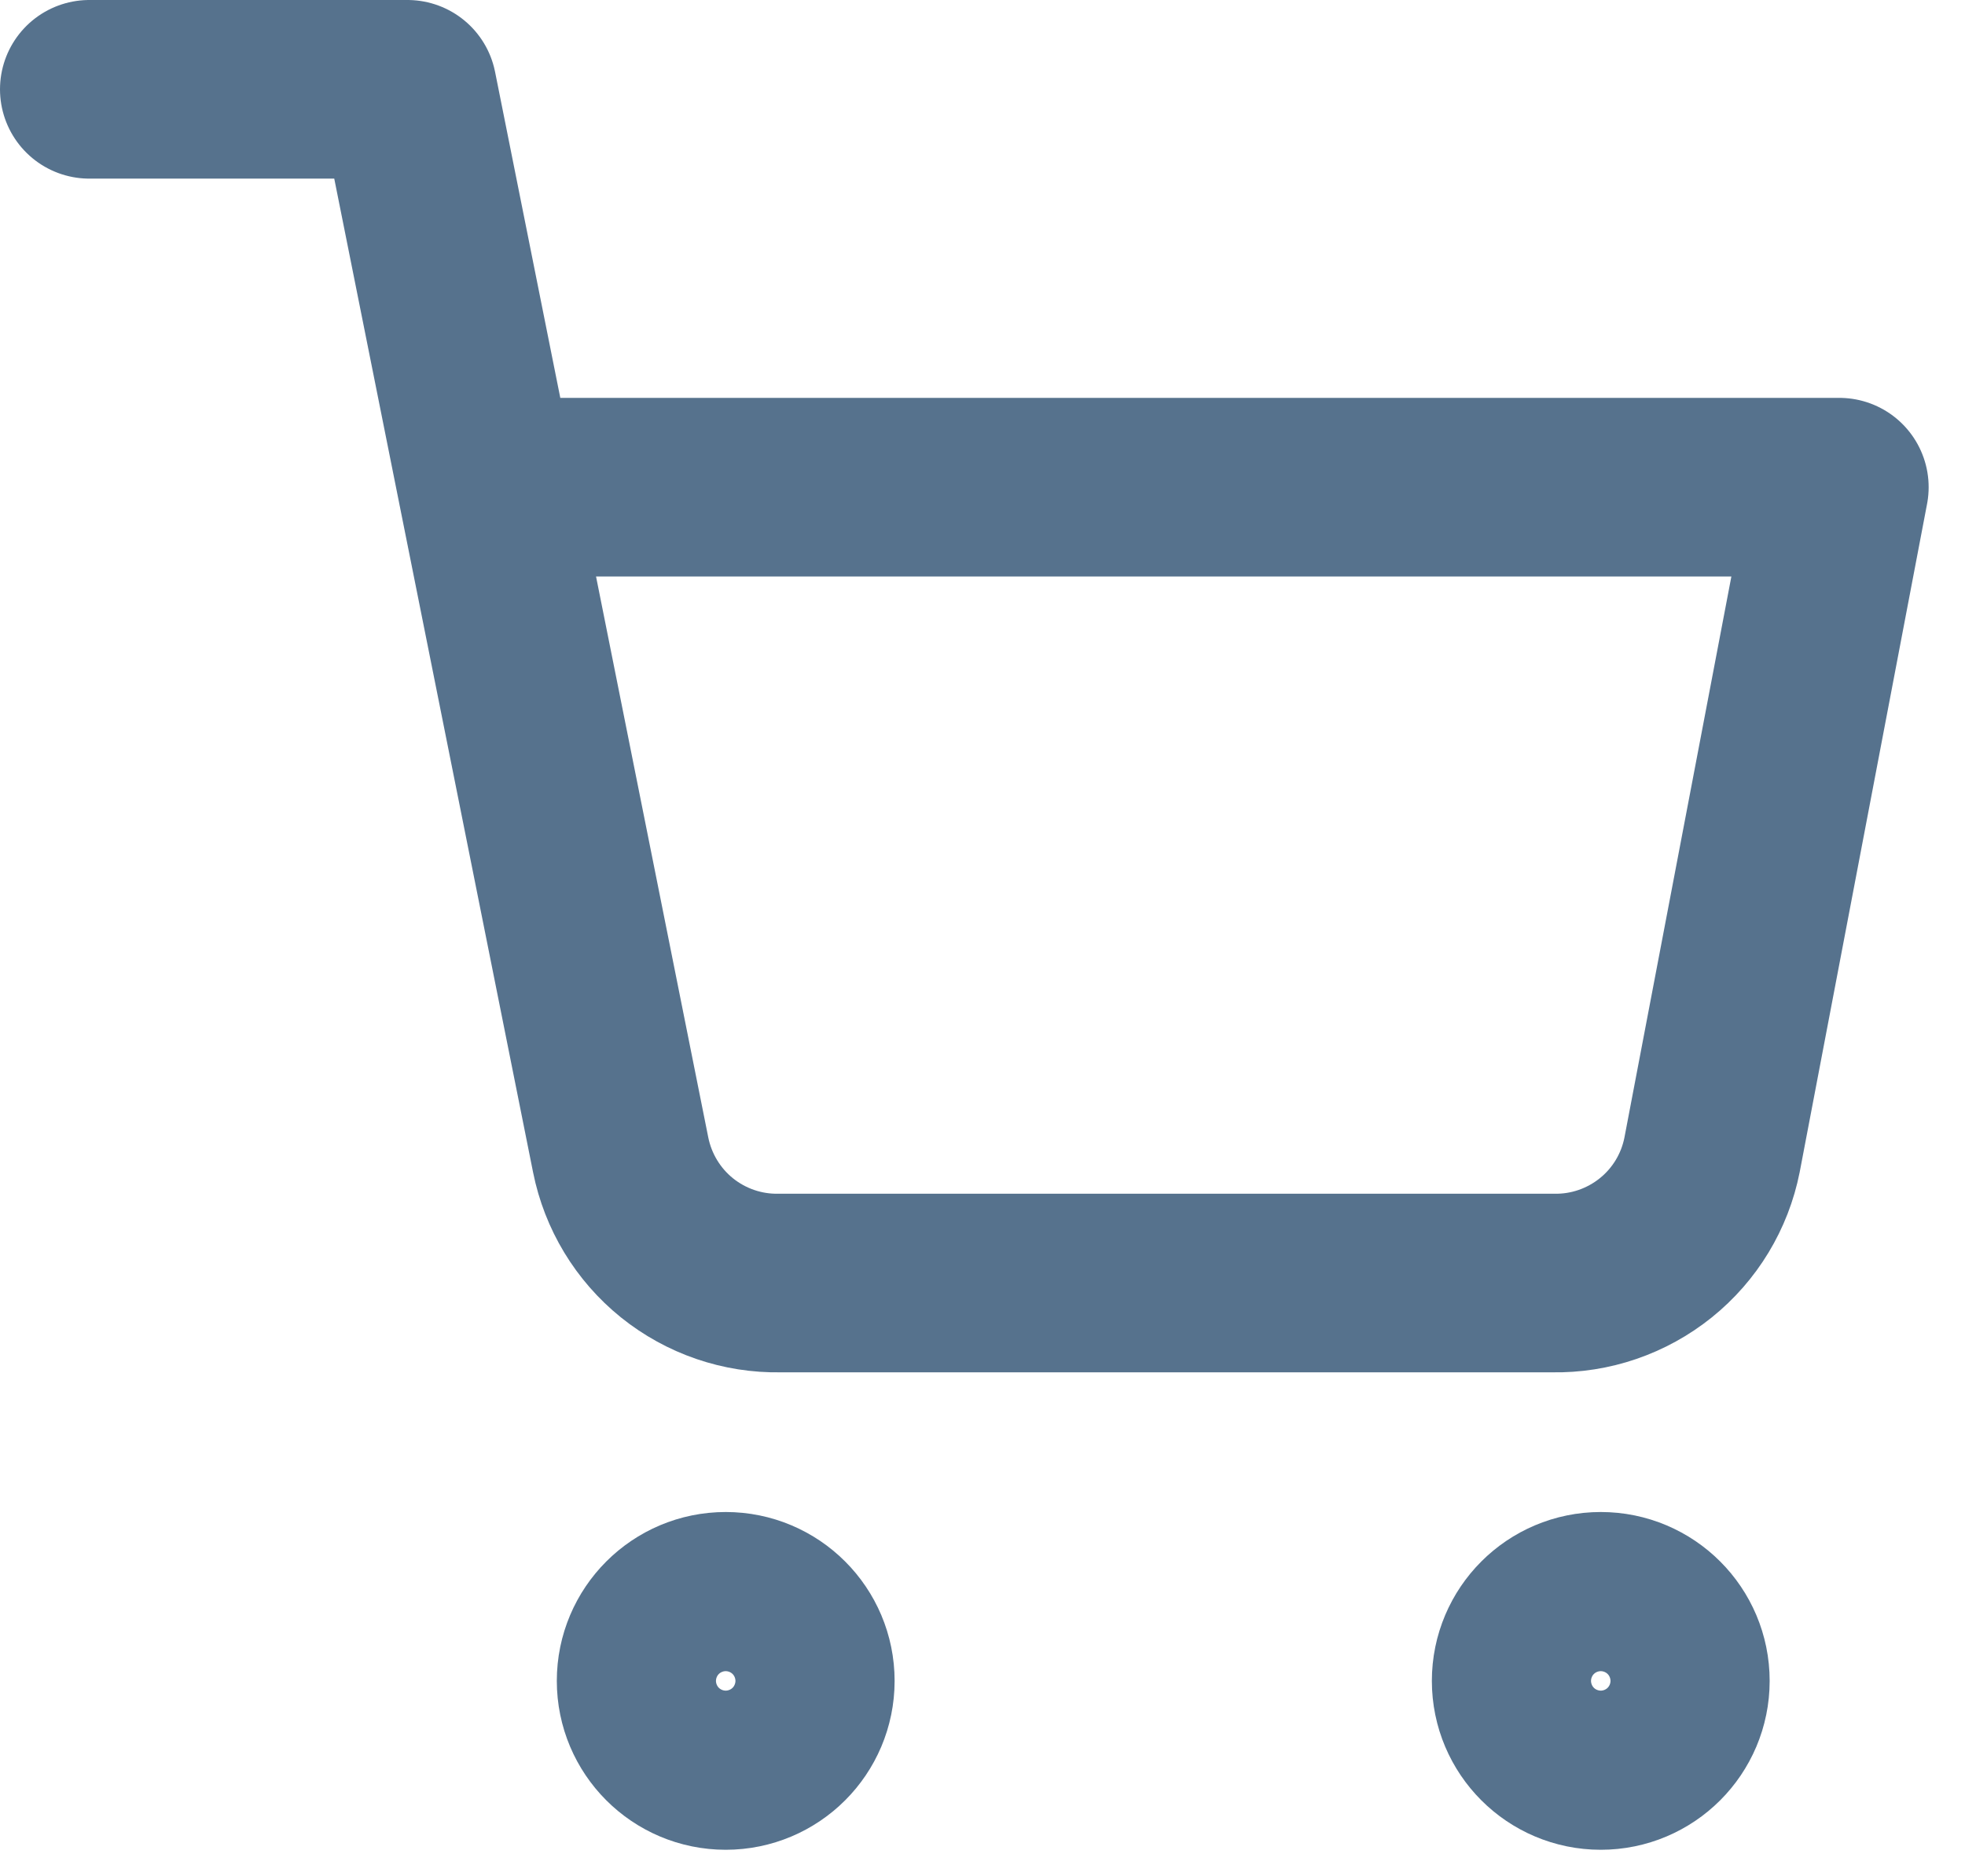
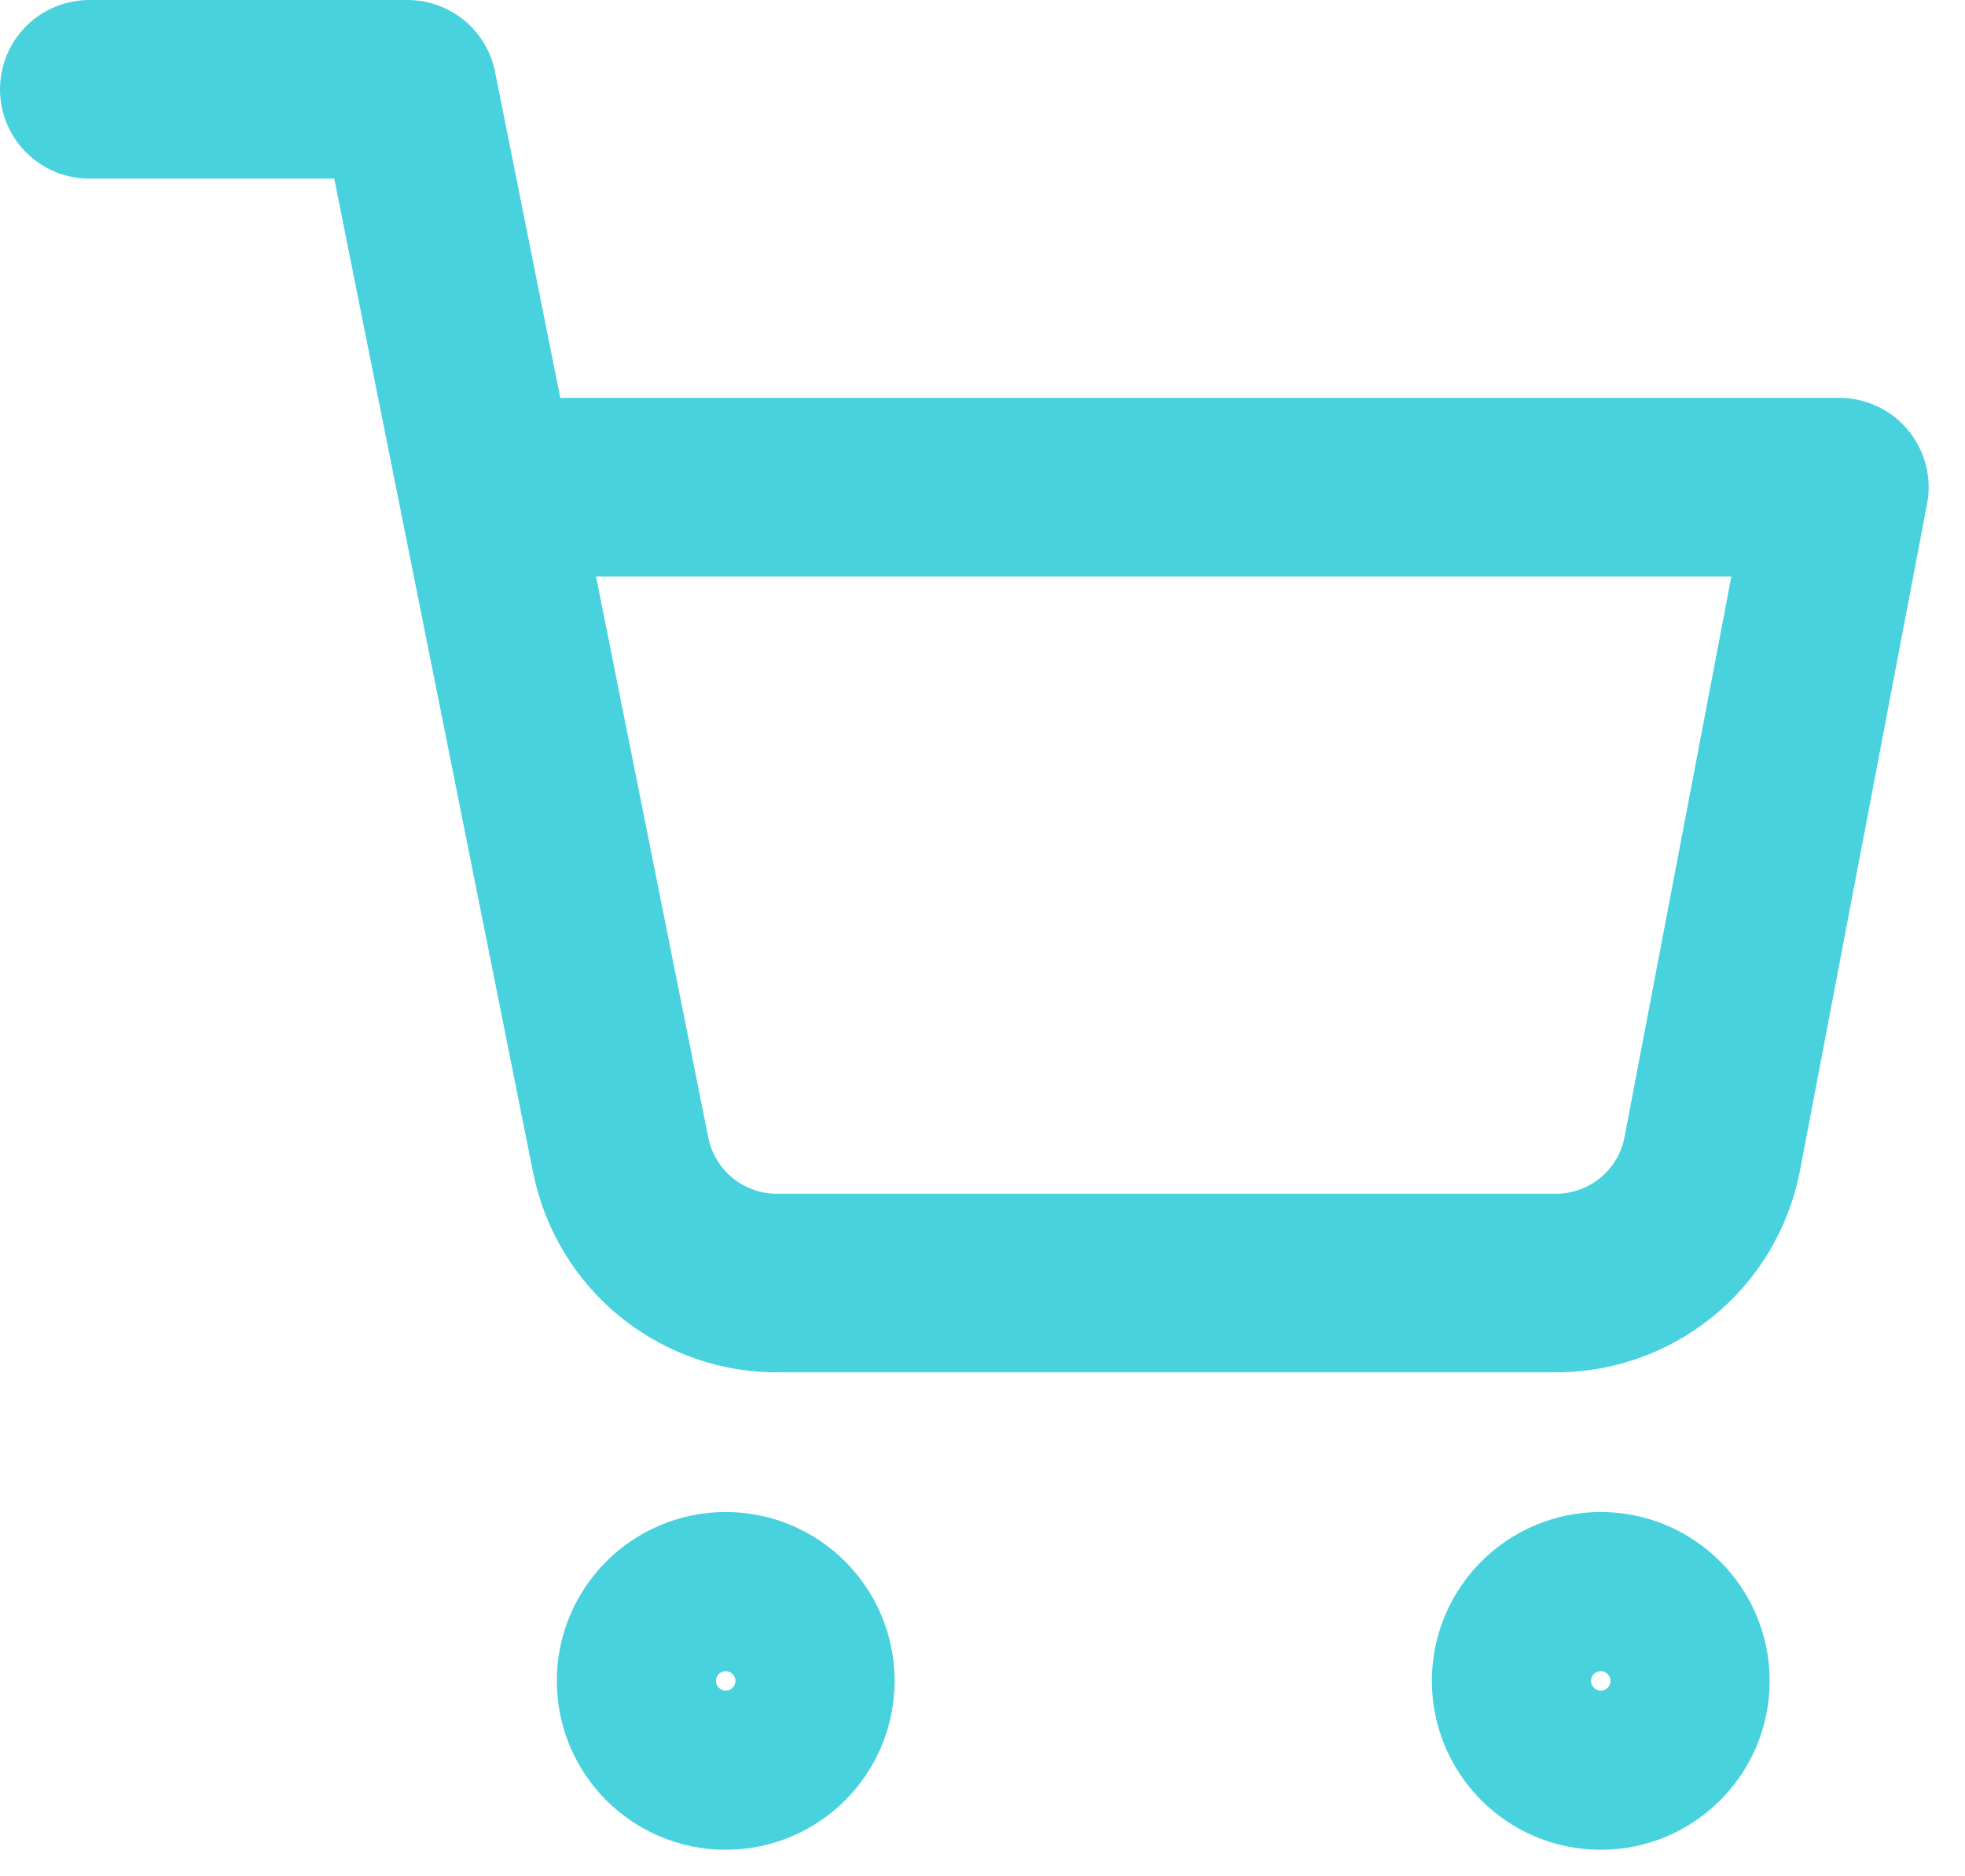
<svg xmlns="http://www.w3.org/2000/svg" width="22" height="21" viewBox="0 0 22 21" fill="none">
  <g opacity="0.8">
-     <path d="M8.125 19.712C8.617 19.712 9.016 19.313 9.016 18.821C9.016 18.329 8.617 17.93 8.125 17.93C7.633 17.93 7.234 18.329 7.234 18.821C7.234 19.313 7.633 19.712 8.125 19.712Z" stroke="#2C4F71" stroke-width="2" stroke-linecap="round" stroke-linejoin="round" />
-     <path d="M17.922 19.712C18.414 19.712 18.813 19.313 18.813 18.821C18.813 18.329 18.414 17.93 17.922 17.93C17.43 17.93 17.031 18.329 17.031 18.821C17.031 19.313 17.43 19.712 17.922 19.712Z" stroke="#2C4F71" stroke-width="2" stroke-linecap="round" stroke-linejoin="round" />
-     <path d="M1 1H4.562L6.949 12.931C7.031 13.341 7.254 13.71 7.579 13.972C7.905 14.234 8.312 14.374 8.73 14.366H17.387C17.805 14.374 18.212 14.234 18.538 13.972C18.864 13.71 19.087 13.341 19.168 12.931L20.593 5.455H5.453" stroke="#2C4F71" stroke-width="2" stroke-linecap="round" stroke-linejoin="round" />
+     <path d="M8.125 19.712C8.617 19.712 9.016 19.313 9.016 18.821C9.016 18.329 8.617 17.93 8.125 17.93C7.633 17.93 7.234 18.329 7.234 18.821C7.234 19.313 7.633 19.712 8.125 19.712Z" stroke="#1AC7D6" stroke-width="2" stroke-linecap="round" stroke-linejoin="round" />
+     <path d="M17.922 19.712C18.414 19.712 18.813 19.313 18.813 18.821C18.813 18.329 18.414 17.93 17.922 17.93C17.43 17.93 17.031 18.329 17.031 18.821C17.031 19.313 17.43 19.712 17.922 19.712Z" stroke="#1AC7D6" stroke-width="2" stroke-linecap="round" stroke-linejoin="round" />
+     <path d="M1 1H4.562L6.949 12.931C7.031 13.341 7.254 13.71 7.579 13.972C7.905 14.234 8.312 14.374 8.73 14.366H17.387C17.805 14.374 18.212 14.234 18.538 13.972C18.864 13.71 19.087 13.341 19.168 12.931L20.593 5.455H5.453" stroke="#1AC7D6" stroke-width="2" stroke-linecap="round" stroke-linejoin="round" />
  </g>
</svg>
